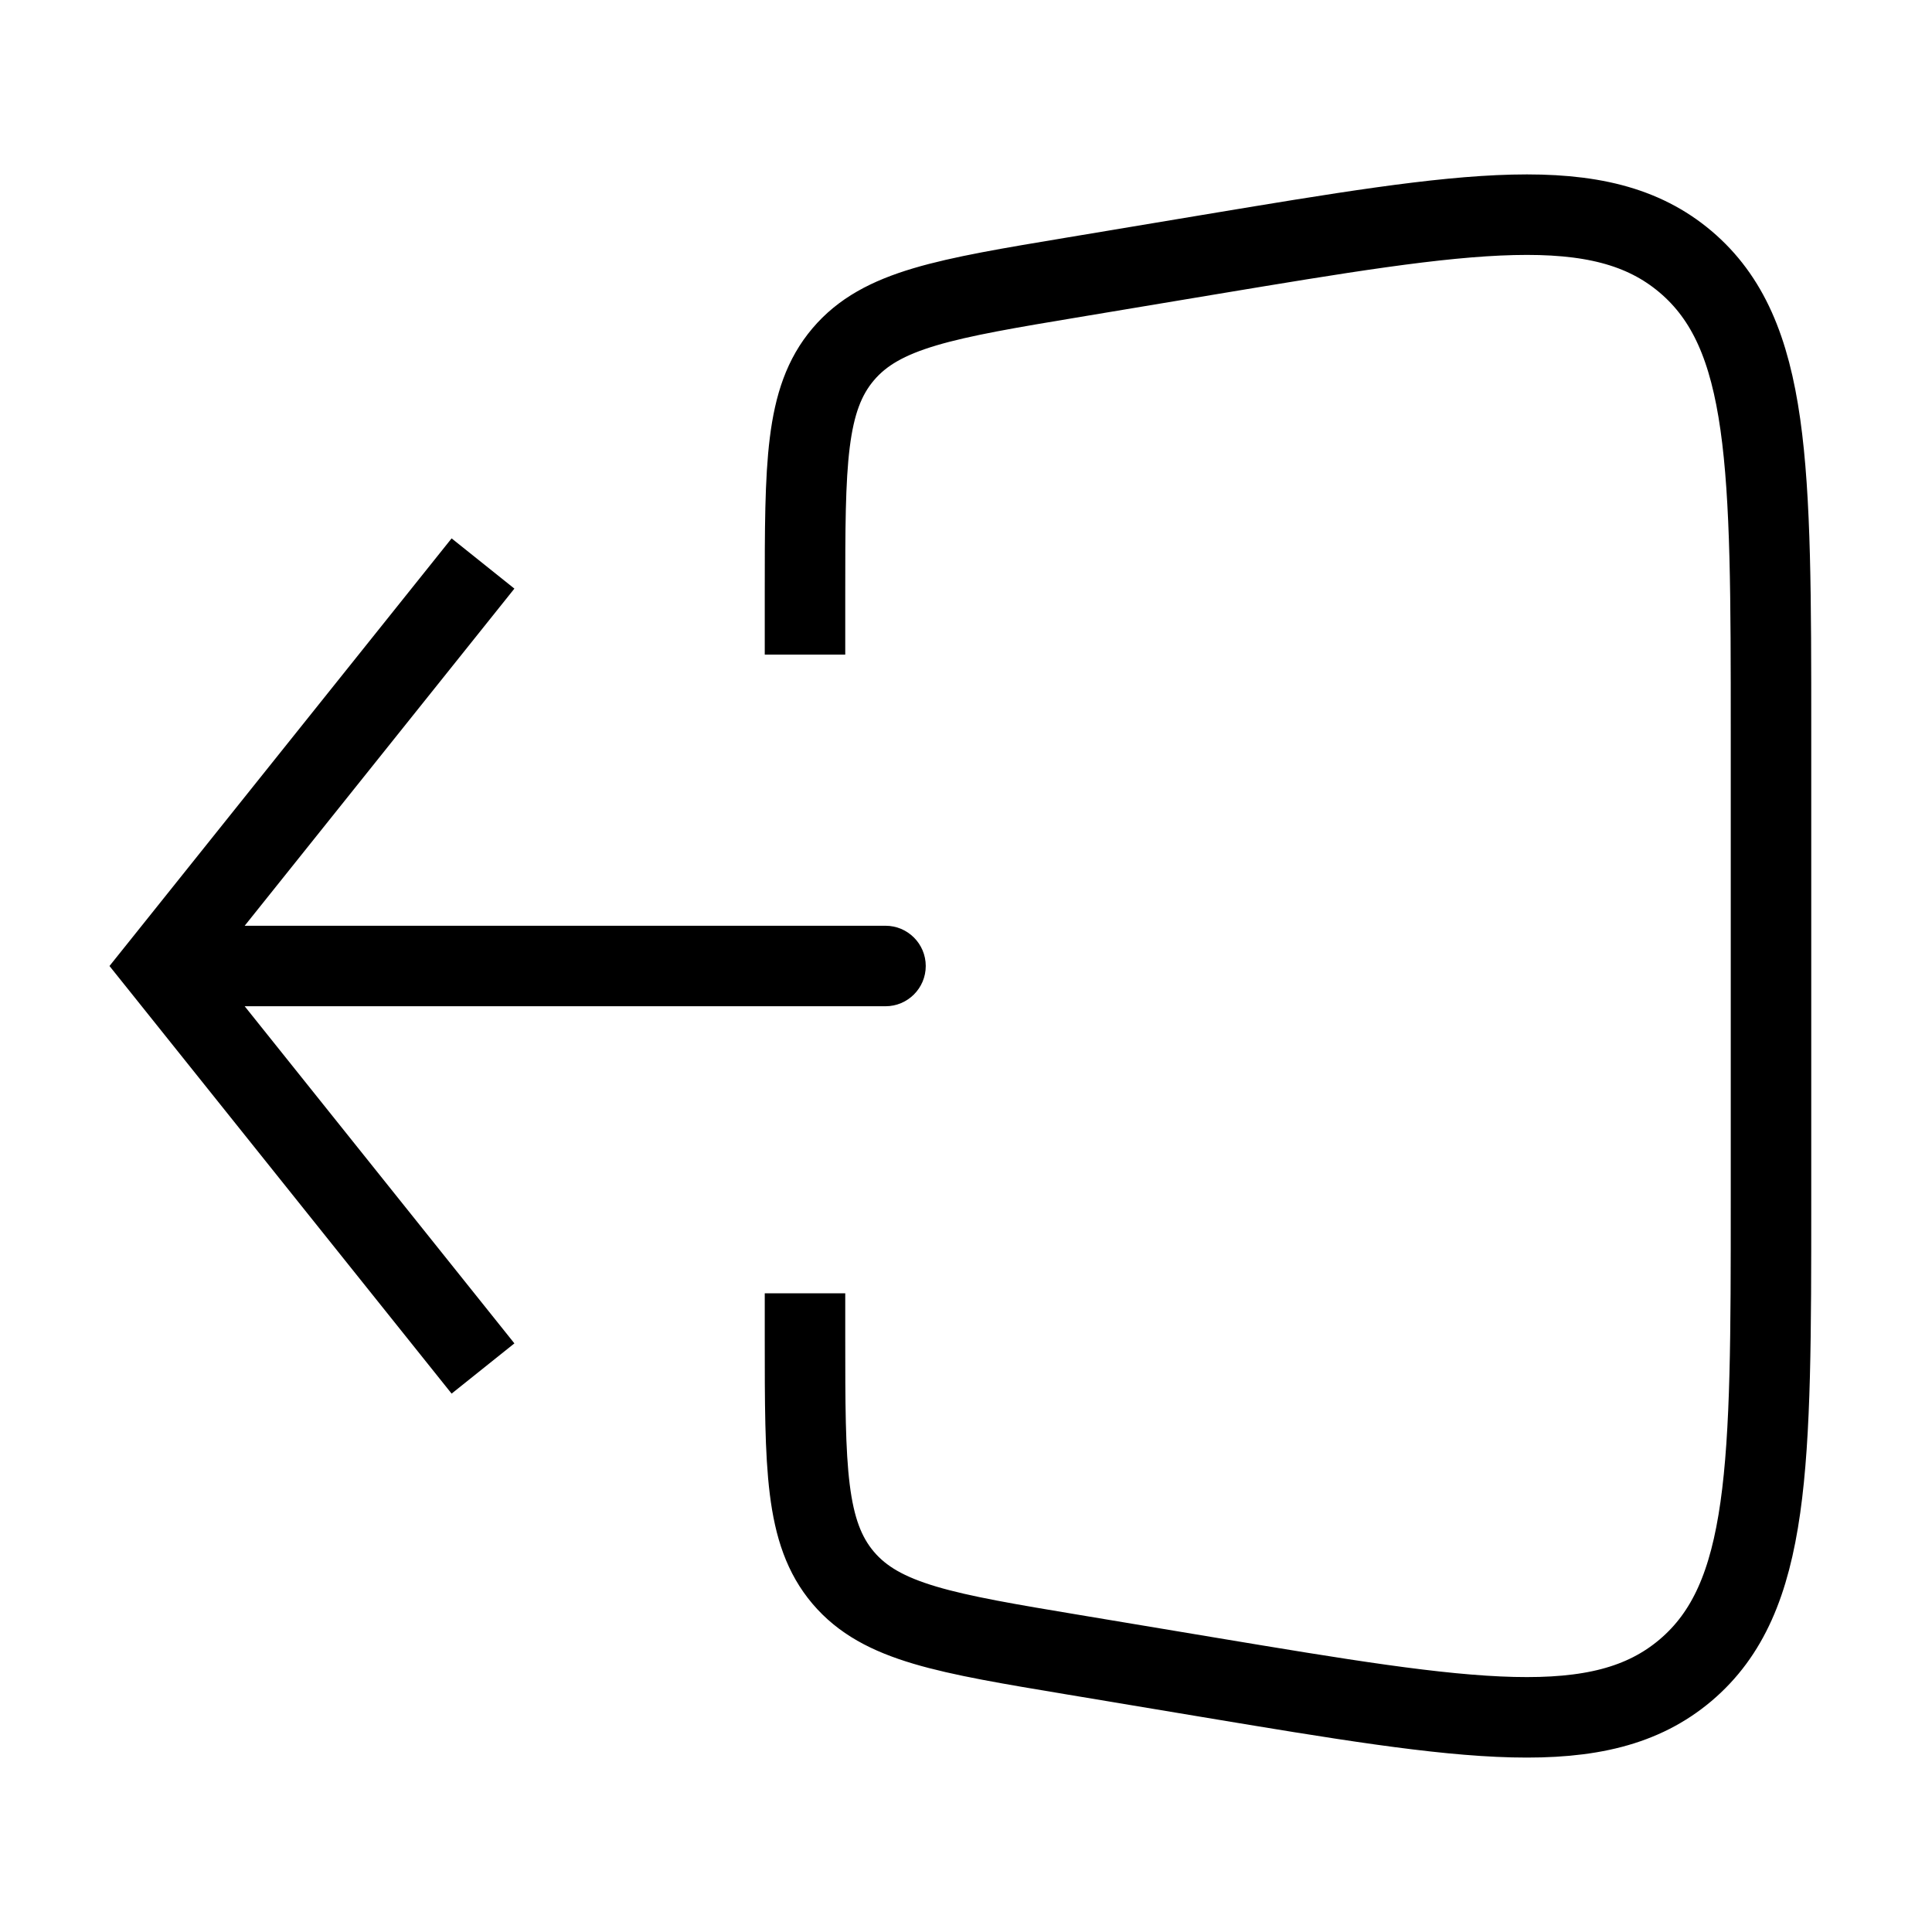
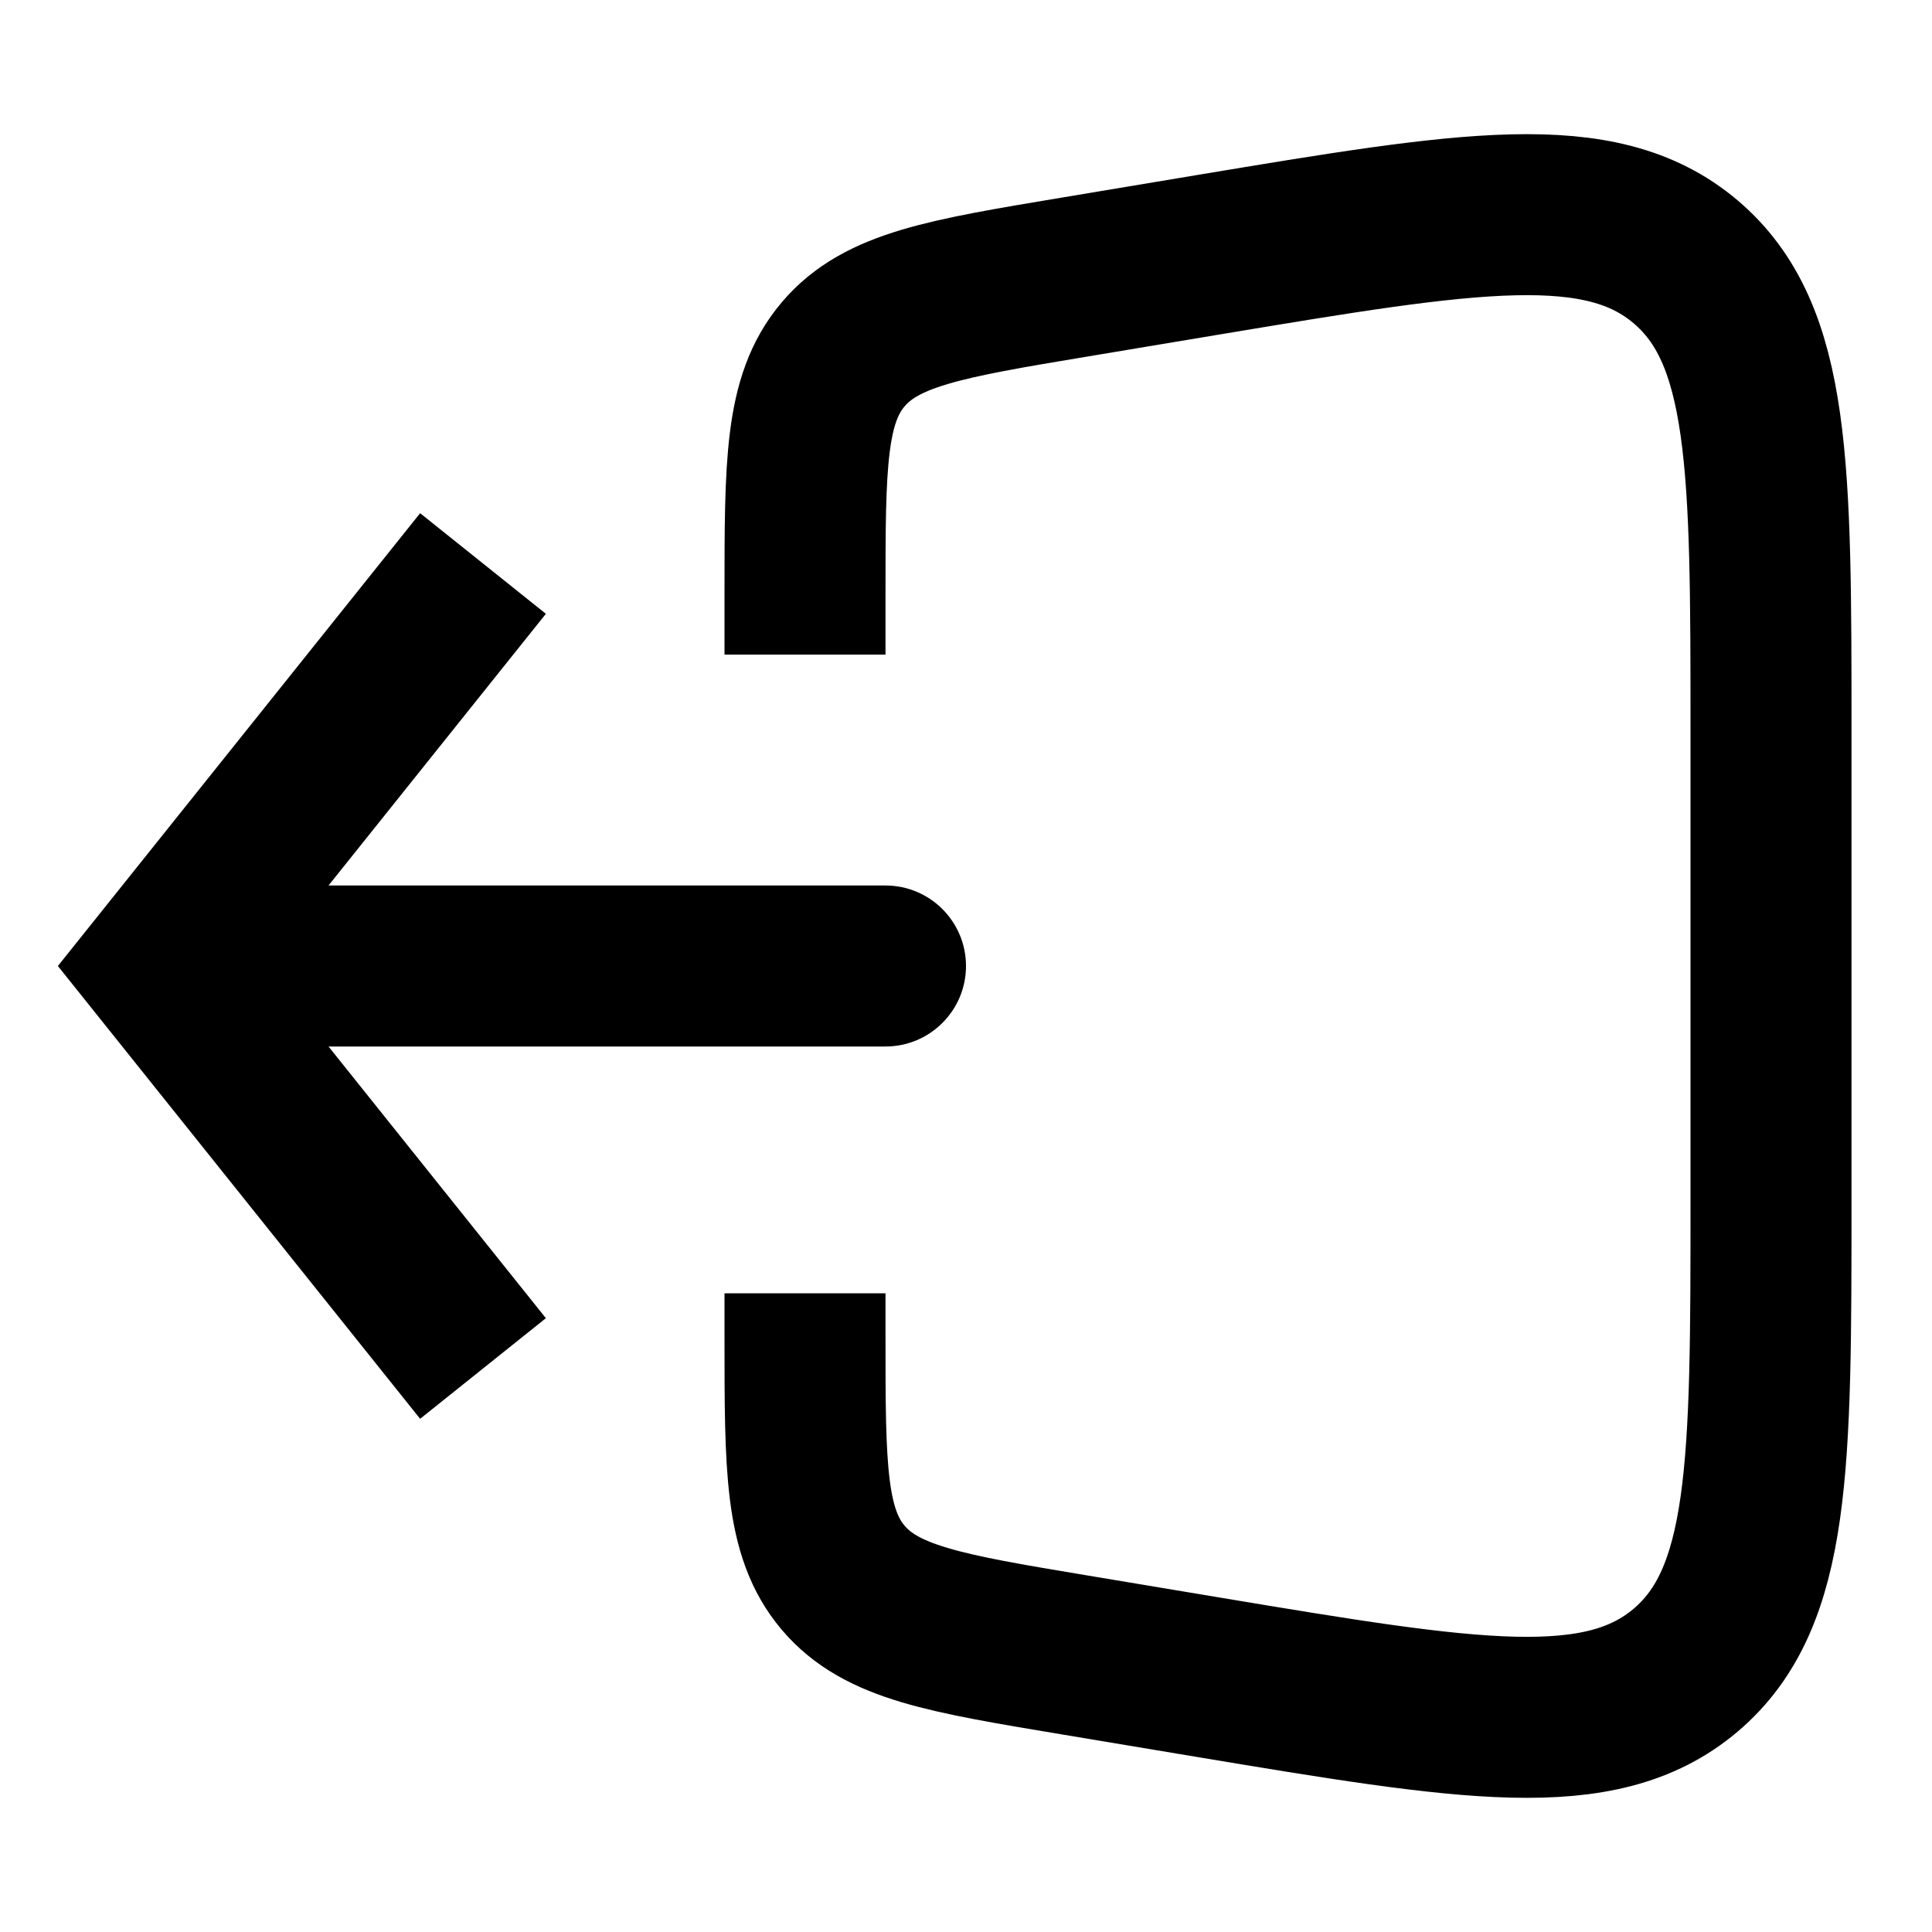
<svg xmlns="http://www.w3.org/2000/svg" width="24" height="24" viewBox="0 0 24 24" fill="none">
-   <path d="M2 12L1.61 11.688L1.36 12L1.61 12.312L2 12ZM11 12.5C11.276 12.5 11.5 12.276 11.5 12C11.5 11.724 11.276 11.5 11 11.5V12.5ZM5.61 6.688L1.61 11.688L2.39 12.312L6.39 7.312L5.61 6.688ZM1.61 12.312L5.61 17.312L6.39 16.688L2.39 11.688L1.61 12.312ZM2 12.5H11V11.5H2V12.5Z" fill="currentColor" />
-   <path d="M10 8.132V7.389C10 5.77 10 4.961 10.474 4.402C10.948 3.842 11.746 3.709 13.342 3.443L15.014 3.164C18.257 2.624 19.878 2.354 20.939 3.252C22 4.151 22 5.795 22 9.083V14.917C22 18.205 22 19.849 20.939 20.748C19.878 21.646 18.257 21.376 15.014 20.836L13.342 20.557C11.746 20.291 10.948 20.158 10.474 19.599C10 19.039 10 18.23 10 16.611V16.066" stroke="currentColor" />
+   <path d="M2 12L1.219 11.375L0.719 12L1.219 12.625L2 12ZM11 13C11.552 13 12 12.552 12 12C12 11.448 11.552 11 11 11V13ZM5.219 6.375L1.219 11.375L2.781 12.625L6.781 7.625L5.219 6.375ZM1.219 12.625L5.219 17.625L6.781 16.375L2.781 11.375L1.219 12.625ZM2 13H11V11H2V13Z" fill="currentColor" />
+   <path d="M10 8.132V7.389C10 5.77 10 4.961 10.474 4.402C10.948 3.842 11.746 3.709 13.342 3.443L15.014 3.164C18.257 2.624 19.878 2.354 20.939 3.252C22 4.151 22 5.795 22 9.083V14.917C22 18.205 22 19.849 20.939 20.748C19.878 21.646 18.257 21.376 15.014 20.836L13.342 20.557C11.746 20.291 10.948 20.158 10.474 19.599C10 19.039 10 18.23 10 16.611V16.066" stroke="currentColor" stroke-width="2" />
</svg>
